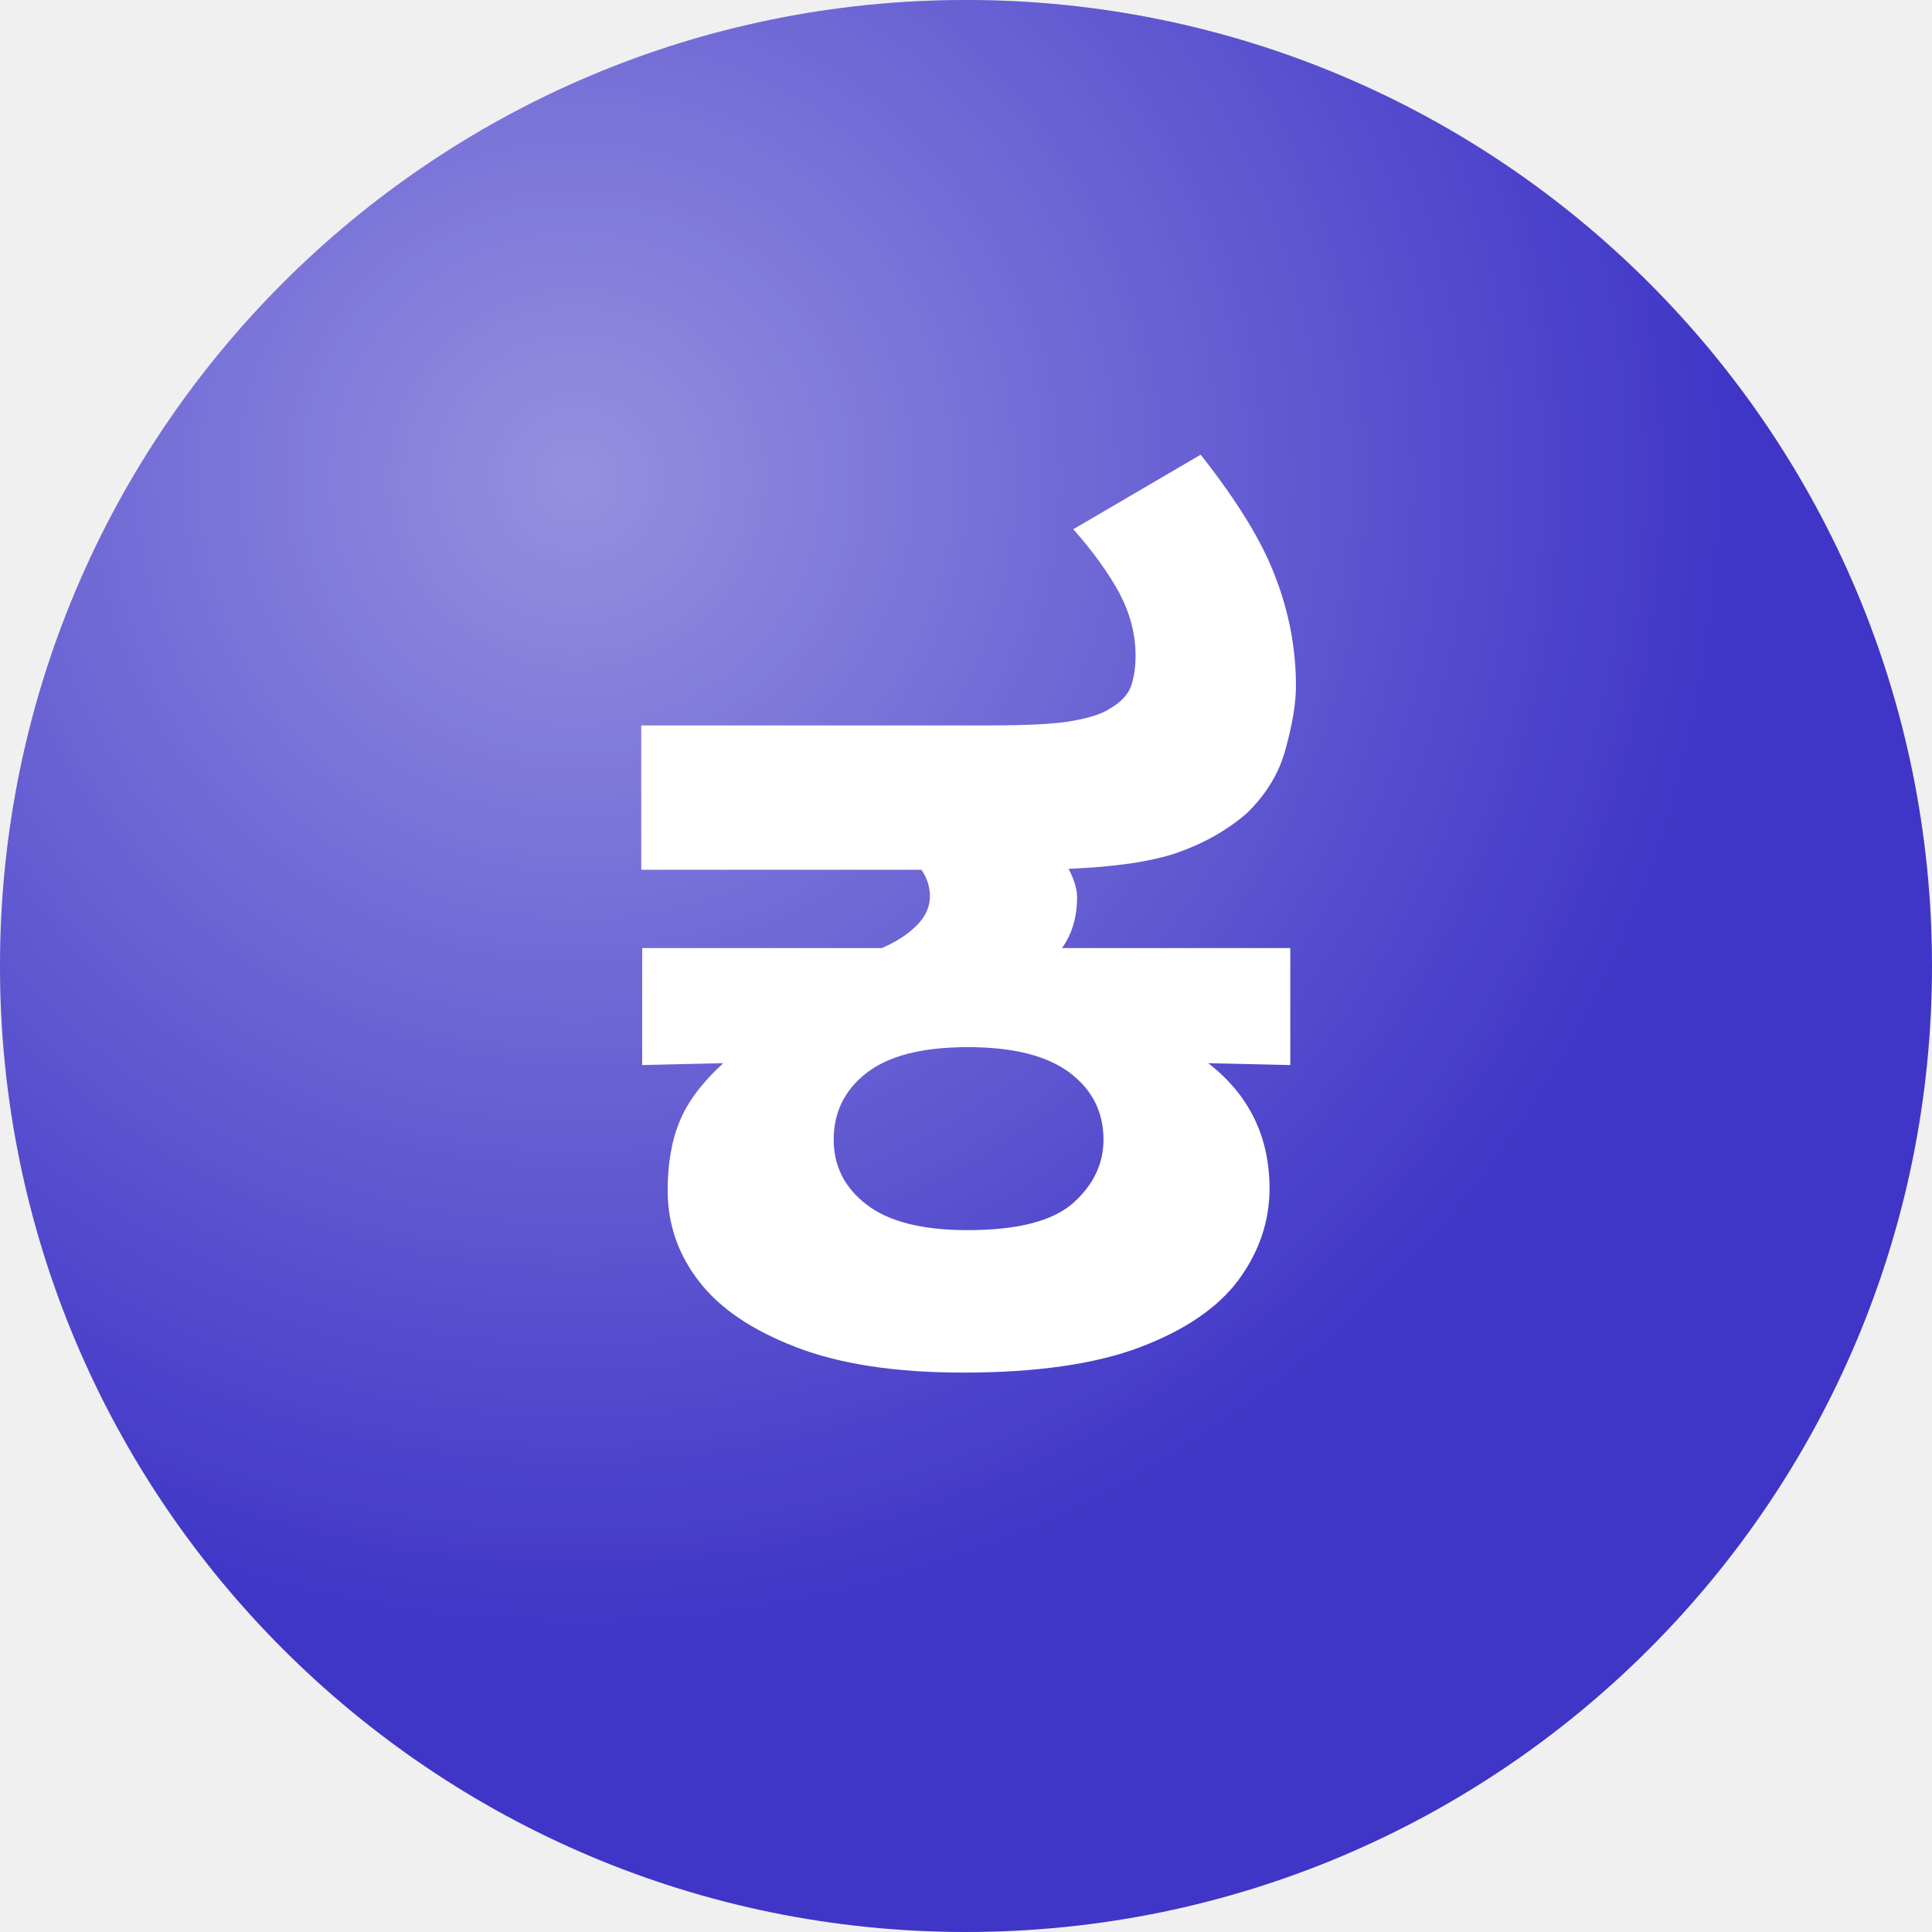
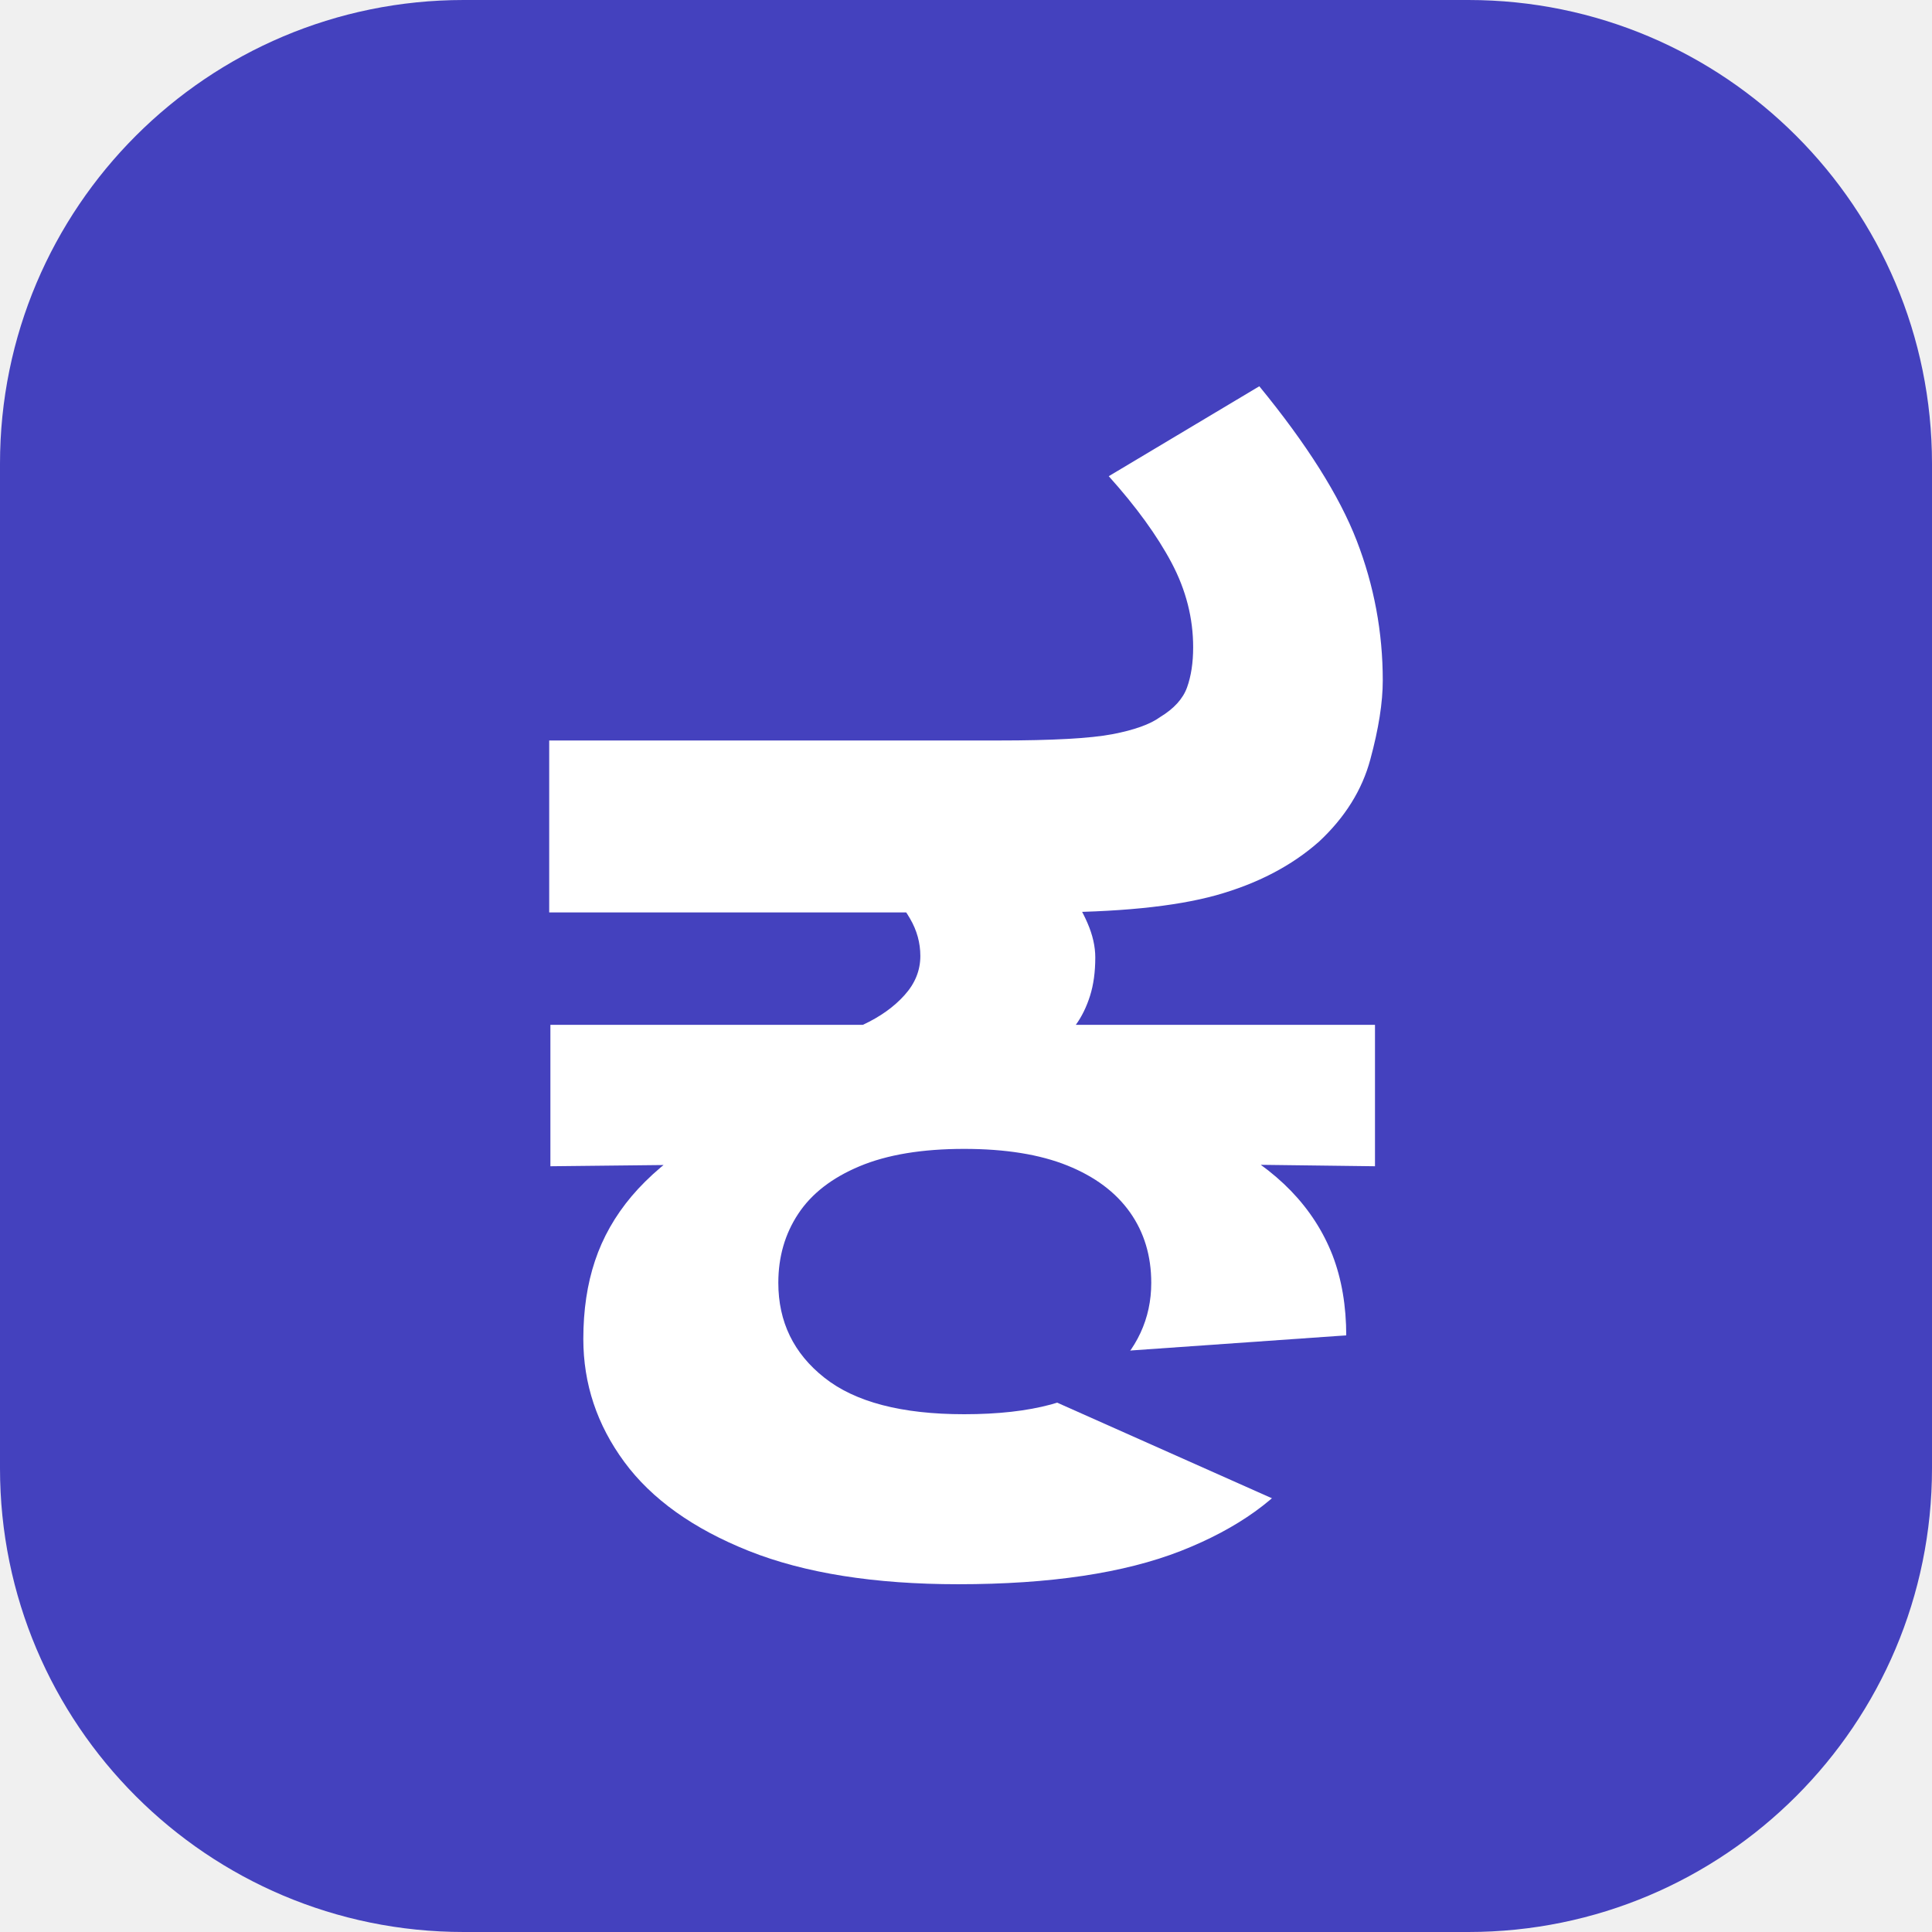
- <svg xmlns="http://www.w3.org/2000/svg" viewBox="0 0 32 32">
-   <defs>
-     <radialGradient id="g" cx="0.3" cy="0.25" r="0.6">
-       <stop offset="0" stop-color="#fff" stop-opacity="0.45" />
-       <stop offset="1" stop-color="#fff" stop-opacity="0" />
-     </radialGradient>
-   </defs>
-   <circle cx="16" cy="16" r="16" fill="#3f35c7" />
-   <circle cx="16" cy="16" r="16" fill="url(#g)" />
-   <text x="16" y="22.5" font-family="Noto Sans Kannada, Tunga, Nirmala UI, sans-serif" font-size="19" font-weight="600" text-anchor="middle" fill="#fff">ಕ</text>
+ <svg xmlns="http://www.w3.org/2000/svg" viewBox="0 0 100 100">
+   <style>.tile{fill:#4441be}.on{fill:#ffffff}.on-s{stroke:#ffffff}@media (prefers-color-scheme:dark){.tile{fill:#96a2fc}.on{fill:#0c0e1c}.on-s{stroke:#0c0e1c}}</style>
+   <rect width="100" height="100" rx="24" class="tile" />
+   <path class="on" transform="translate(25.70 81.07) scale(0.07746)" d="M308.5 12Q224.6 12 168.7 -10.2Q112.8 -32.5 85.4 -69.7Q58 -106.9 58 -151.9Q58 -180.8 65.8 -204.1Q73.6 -227.5 90.3 -247.3Q107.1 -267.1 134.2 -284.6L128.1 -268.3L36 -267.3V-361.8H244.8Q262 -369.8 272.6 -381.6Q283.2 -393.3 283.2 -407.8Q283.2 -421 276.3 -432.8Q269.5 -444.7 257.6 -454.9L328.2 -466.1L380.2 -454.9Q389.7 -441.9 394.9 -429.8Q400.1 -417.8 400.1 -406.8Q400.1 -392.3 396.6 -381.2Q393.1 -370.1 387.1 -361.8H587V-267.3L491.7 -268.5L485 -284Q512.4 -269.9 530.9 -250.8Q549.3 -231.7 558.6 -207.9Q567.8 -184 567.8 -153.9Q567.8 -108.2 541.1 -70.4Q514.3 -32.7 457.4 -10.3Q400.5 12 308.5 12ZM312.5 -101.6Q380.2 -101.6 408.9 -127.6Q437.5 -153.6 437.5 -189.4Q437.5 -216.4 423.3 -236.5Q409 -256.7 381.4 -267.8Q353.8 -278.9 312.5 -278.9Q270.3 -278.9 242.6 -267.3Q214.9 -255.7 201.6 -235.5Q188.3 -215.4 188.3 -189.4Q188.3 -150.3 219.1 -126Q249.9 -101.6 312.5 -101.6ZM35.2 -436.9V-551.8H335.5Q389.5 -551.8 411.5 -556Q433.5 -560.2 443.5 -567.5Q457.3 -575.9 461.4 -587.2Q465.5 -598.6 465.5 -614.1Q465.5 -643.3 451.1 -670.5Q436.6 -697.8 409.1 -728.4L509.7 -788.5Q557.4 -730.3 574.8 -685.3Q592.2 -640.3 592.2 -591.9Q592.2 -569.8 583.9 -539.2Q575.7 -508.6 549.7 -484.3Q522.3 -460 480.9 -448.4Q439.4 -436.9 365.2 -436.9Z" />
+   <path class="tile" d="M50 70.5L79.9 68.4L77.4 82.7Z" />
</svg>
